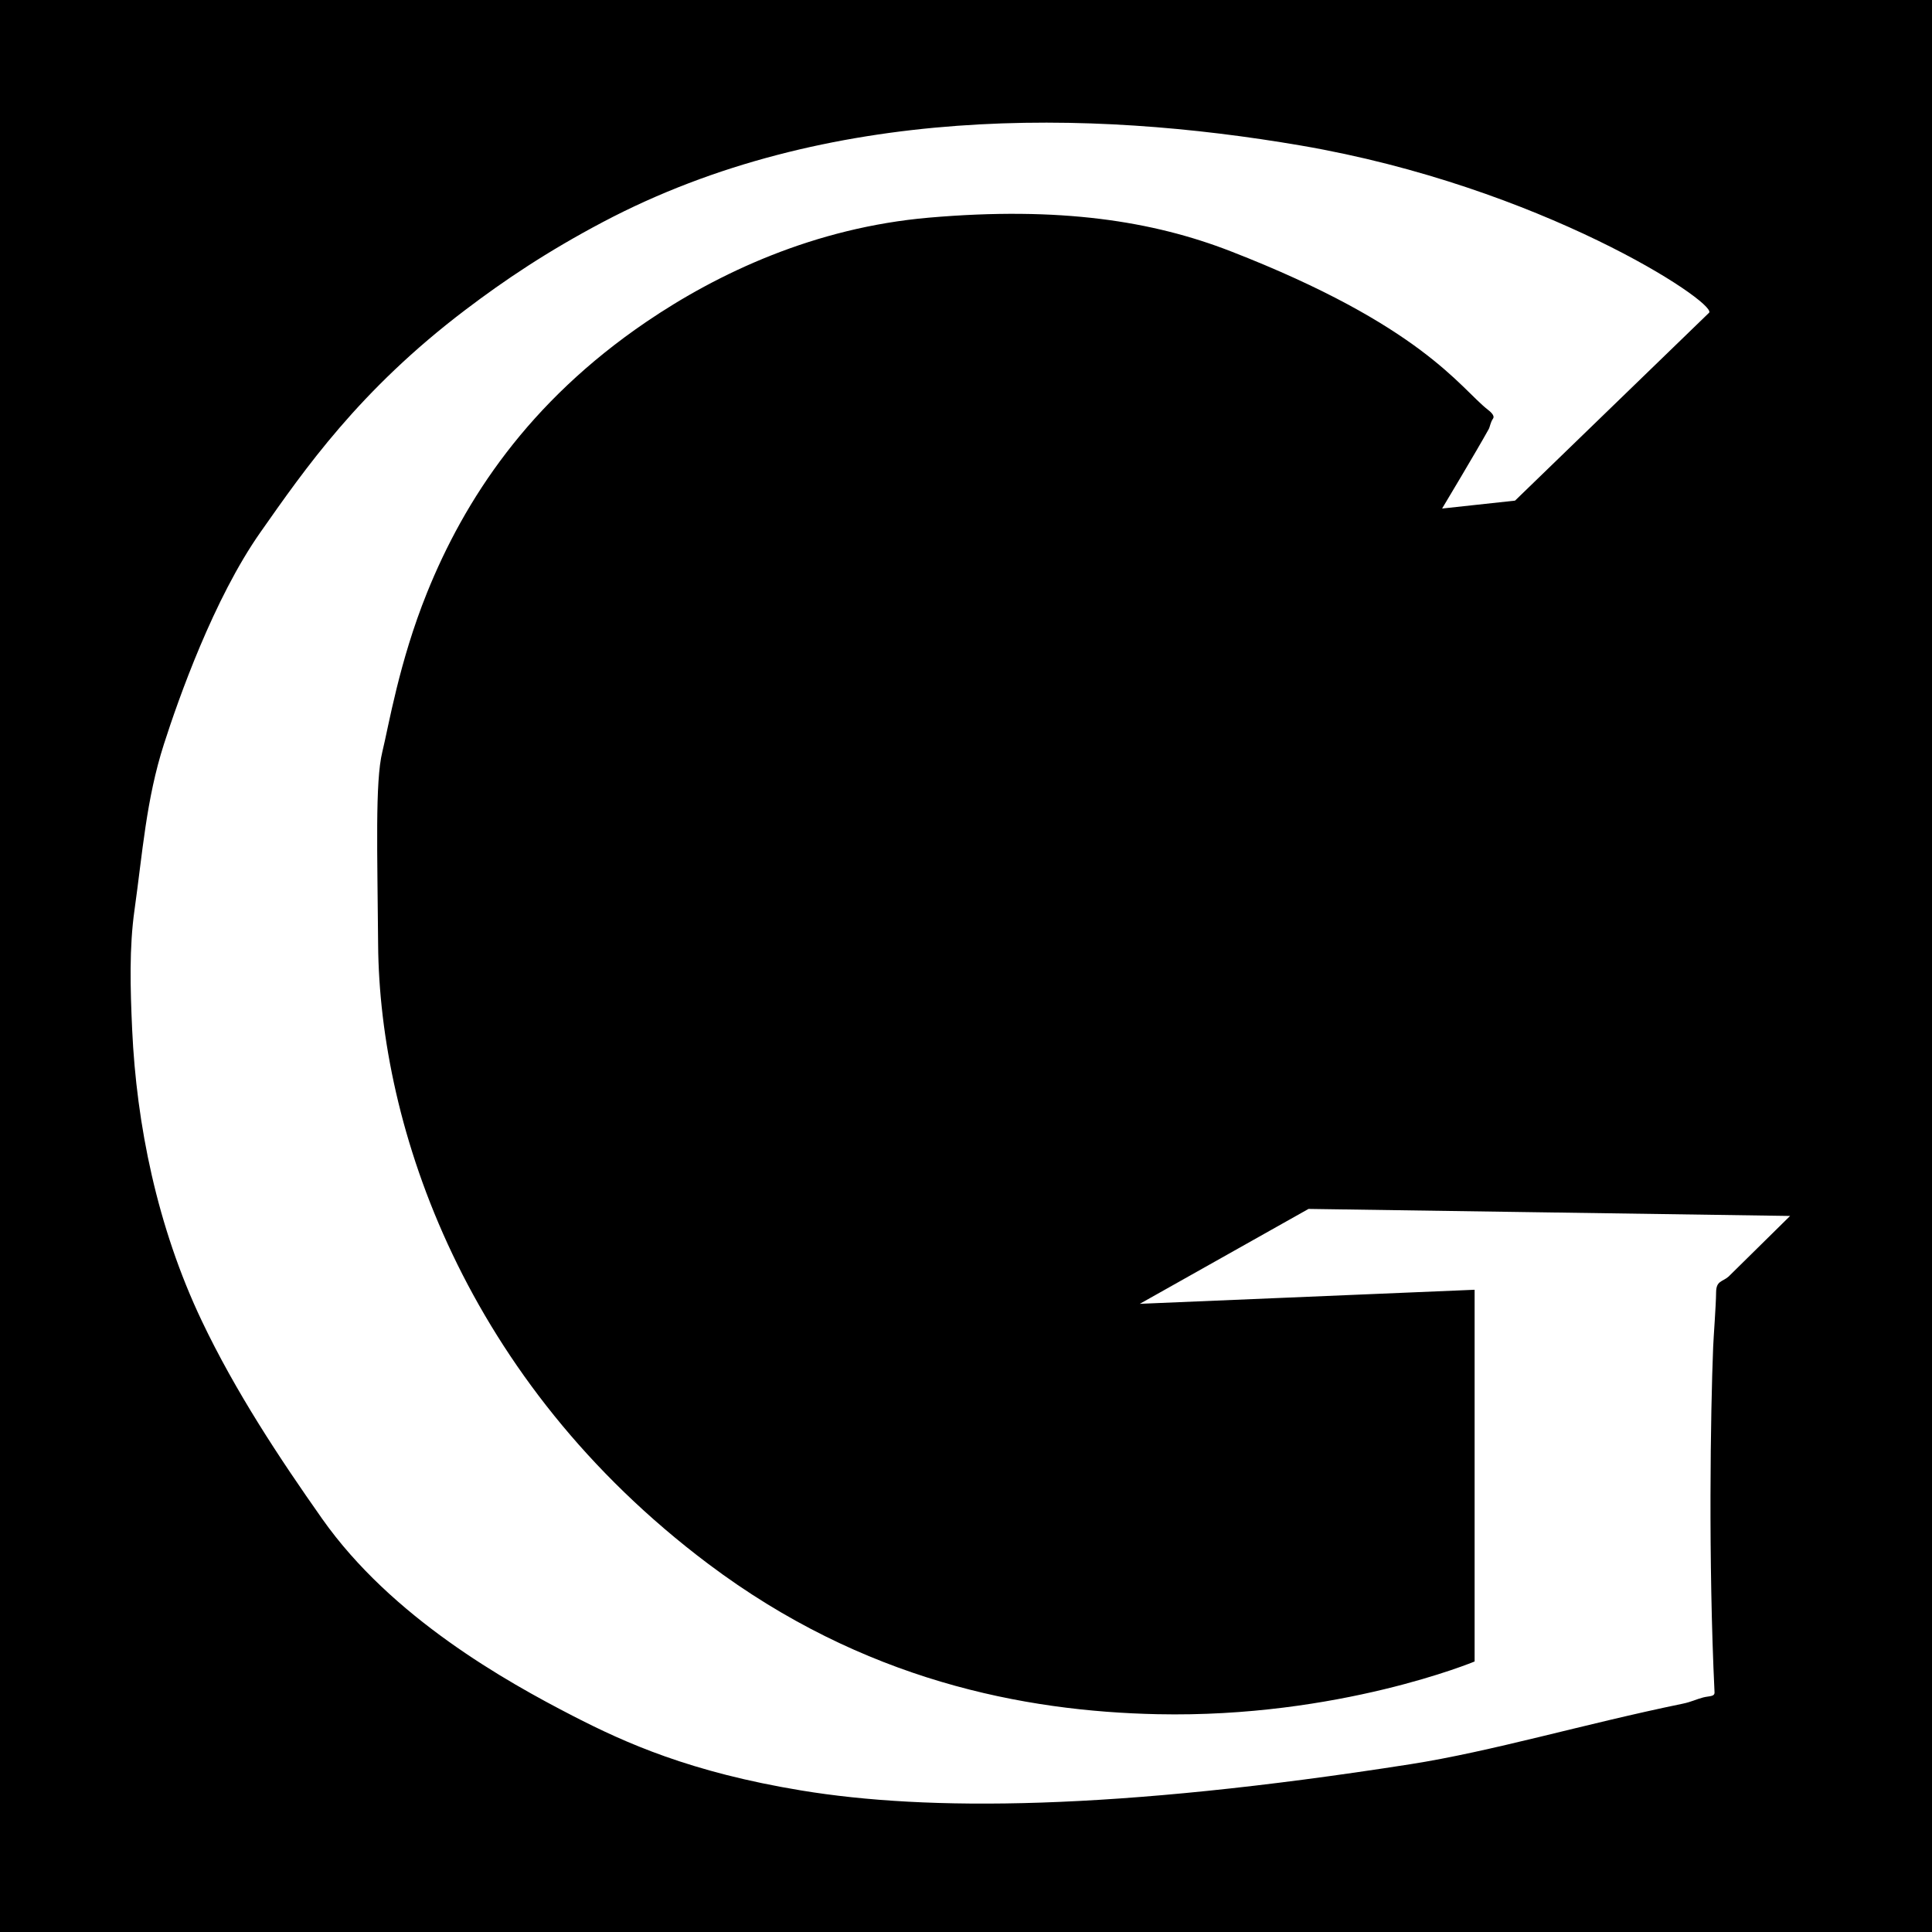
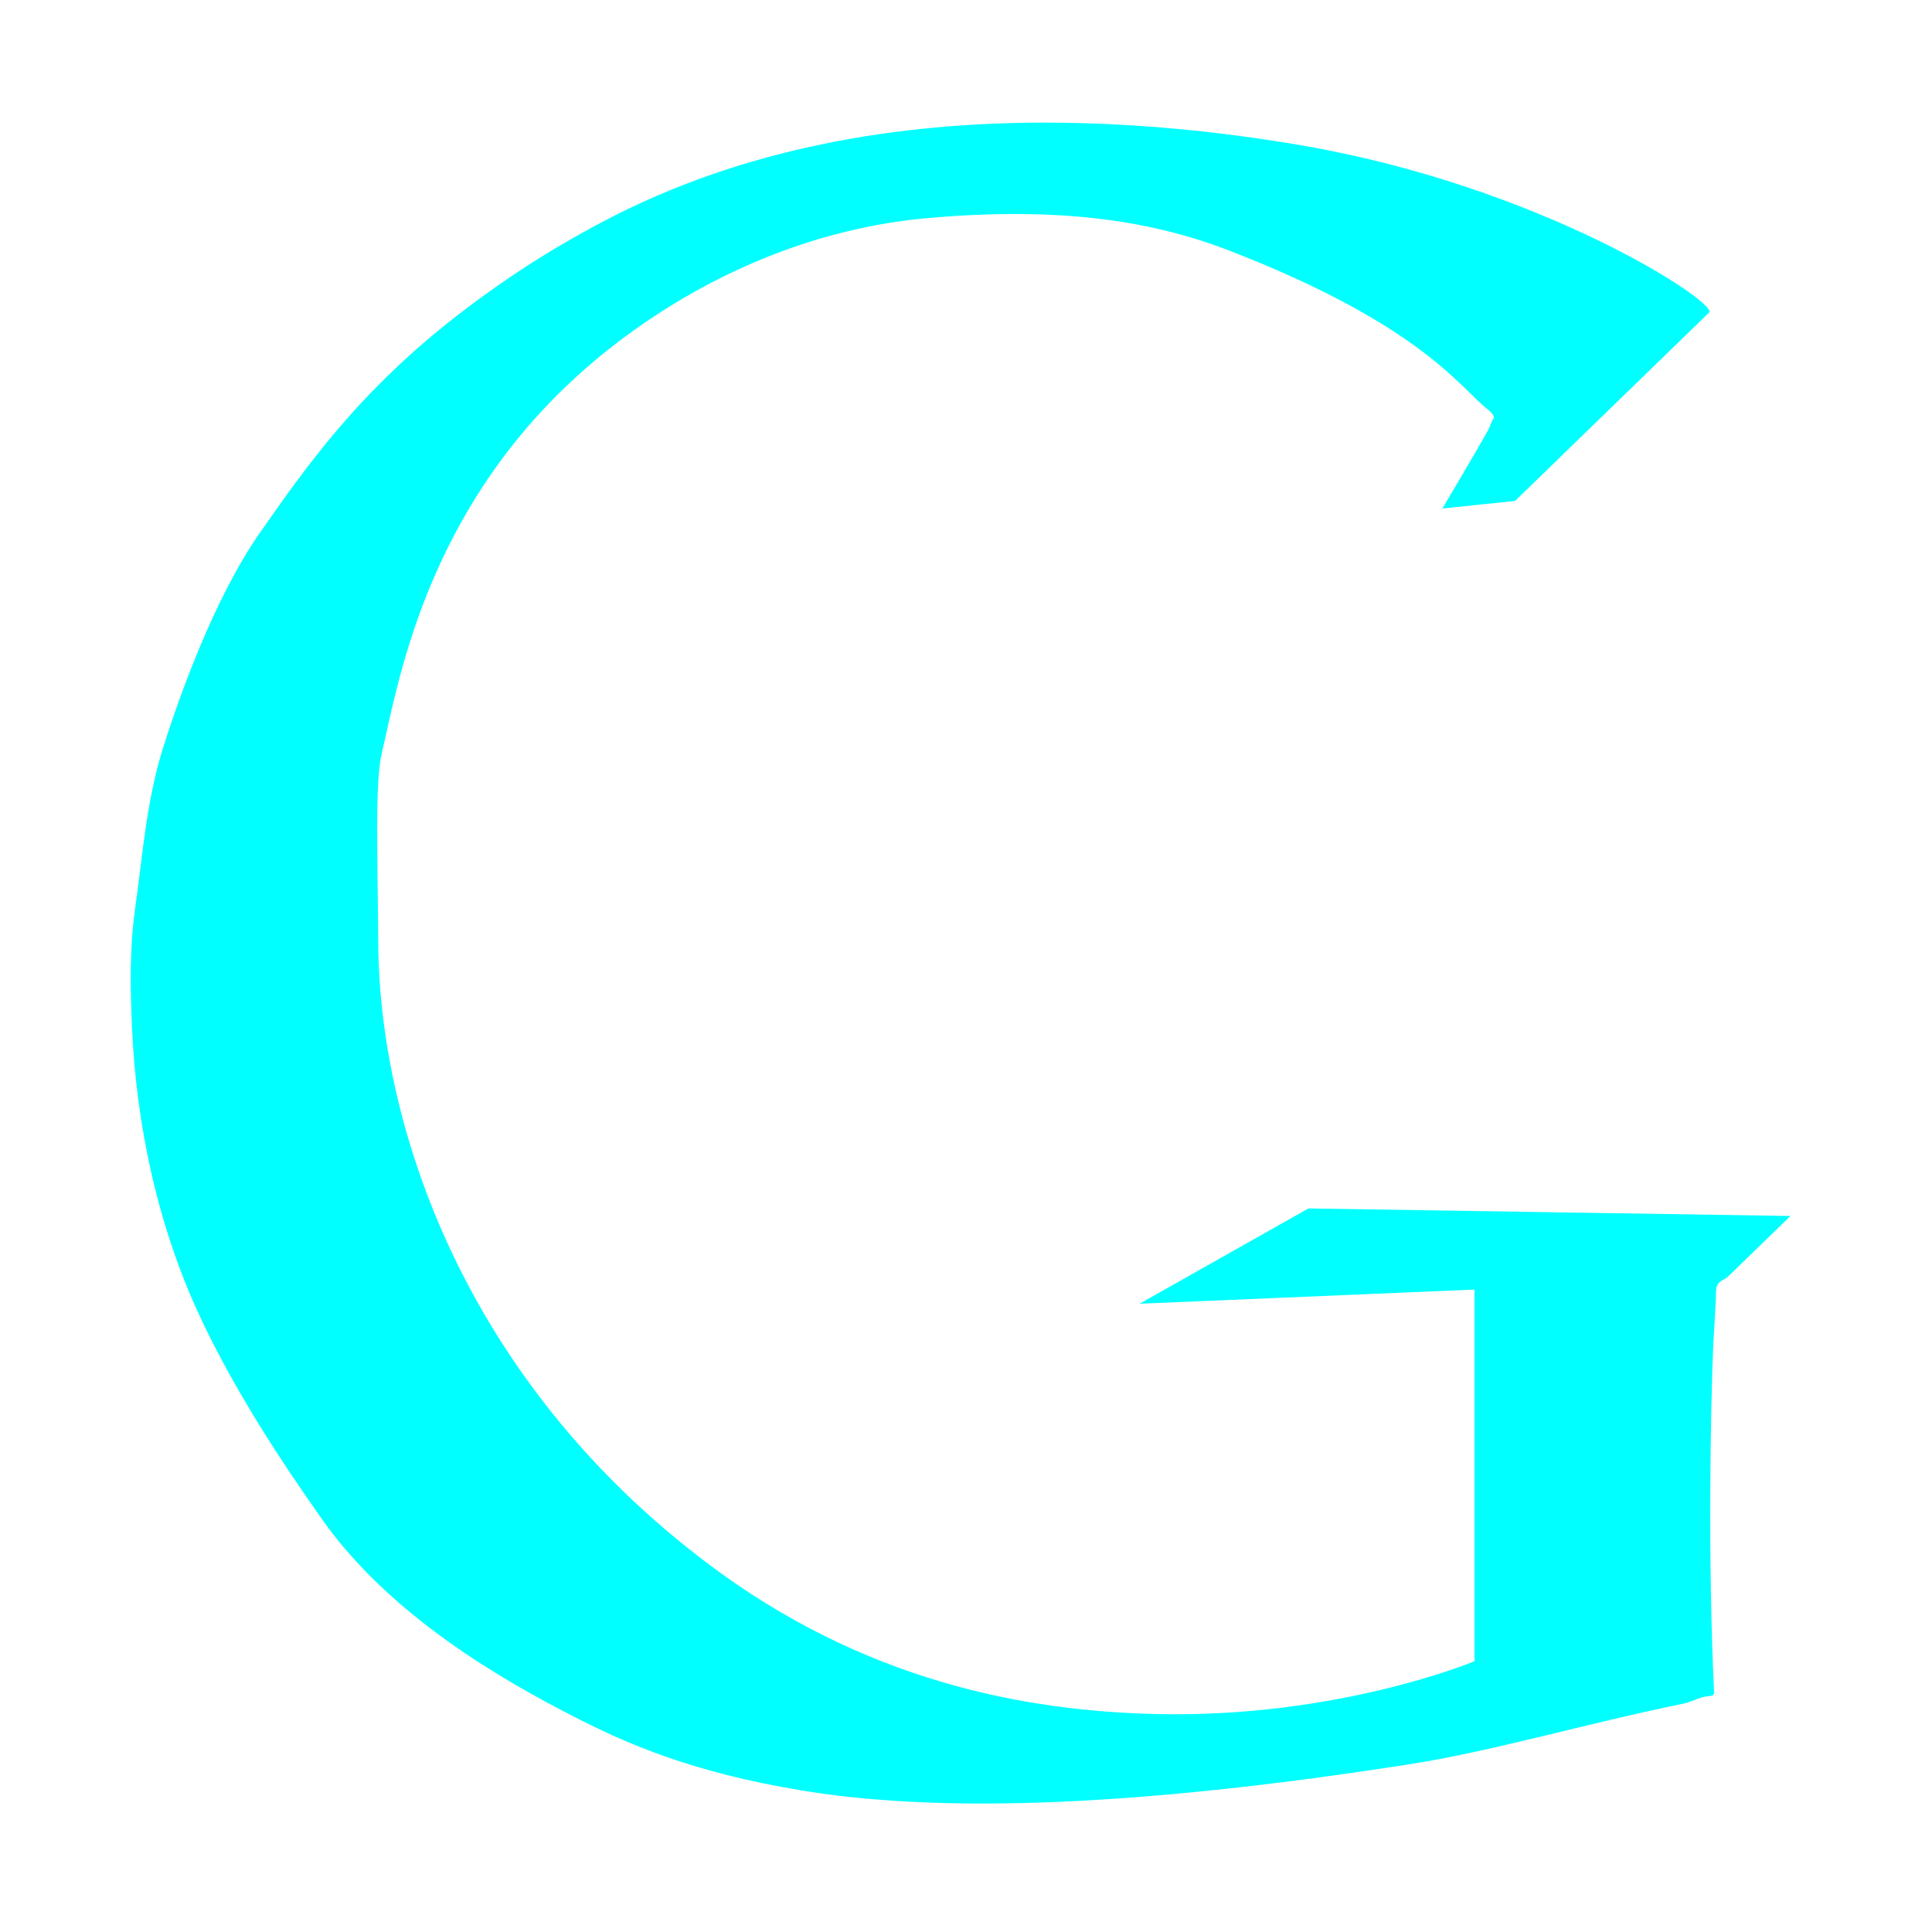
- <svg xmlns="http://www.w3.org/2000/svg" version="1.1" id="Layer_1" x="0px" y="0px" width="512px" height="512px" viewBox="0 0 512 512" enable-background="new 0 0 512 512" xml:space="preserve">
-   <path d="M0,0v512h512V0H0z M458.089,338.306c-1.652,1.44-3.279,1.066-3.305,4.183  c-0.03,3.494-0.671,11.757-0.777,14.428c-0.699,17.558-1.307,56.66,0.361,91.56c0.058,1.204-1.399,0.945-3.035,1.371  c-1.76,0.458-3.135,1.182-5.353,1.639c-26.667,5.494-50.513,12.653-72.304,16.062c-78.751,12.32-127.934,12.44-161.271,6.954  c-29.392-4.837-46.648-12.596-60.556-19.756c-17.725-9.125-48.031-26.067-66.48-52.263c-11.283-16.021-22.967-33.667-31.914-52.478  c-11.872-24.96-17.286-52.169-18.43-77.133c-0.511-11.14-0.778-21.812,0.615-31.679c2.14-15.153,3.087-29.302,7.801-43.988  c3.868-12.049,13.199-38.536,25.583-56.163c11.677-16.621,26.145-37.59,54.329-58.944c10.345-7.838,21.539-15.39,36.414-23.252  c59.437-31.414,129.17-29.836,184.963-20.283c63.691,10.905,109.798,41.338,108.237,44.27v0l-51.467,49.837l-19.329,2.096  c0,0,9.132-15.22,12.357-21.049c0.343-0.62,0.432-1.757,1.148-2.794c0.598-0.865-1.034-2.073-1.395-2.357  c-7.327-5.754-17.478-22.298-68.168-41.991c-20.556-7.986-45.147-11.916-79.946-8.894c-30.242,2.627-55.909,14.688-75.002,27.692  c-31.132,21.203-48.036,46.992-58.027,71.772c-7.367,18.273-10.116,35.171-11.823,42.128c-1.938,7.899-1.296,26.591-1.109,51.02  c0.372,48.497,22.996,115.664,87.508,164.165c41.107,30.904,83.642,39.066,119.008,39.823c48.072,1.029,84.066-13.973,84.066-13.973  V341.8l-88.729,3.726l44.714-25.151l127.62,1.863L458.089,338.306z" />
+ <svg xmlns="http://www.w3.org/2000/svg" version="1.1" id="Layer_1" x="0px" y="0px" width="64" height="64" viewBox="0 0 64 64" enable-background="new 0 0 512 512" xml:space="preserve">
+   <defs id="defs7" />
+   <path style="color:#000000;fill:#00ffff;fill-opacity:1;fill-rule:nonzero;stroke:none;stroke-width:2;stroke-linecap:round;stroke-linejoin:miter;stroke-miterlimit:4;stroke-dashoffset:0;stroke-opacity:1;marker:none;visibility:visible;display:inline;overflow:visible;enable-background:accumulate" d="M 34.656 4.062 C 29.747 4.058 24.612 4.89 19.969 7.344 C 18.109 8.326 16.699 9.27 15.406 10.25 C 11.883 12.919 10.085 15.547 8.625 17.625 C 7.077 19.828 5.921 23.15 5.438 24.656 C 4.848 26.492 4.736 28.262 4.469 30.156 C 4.295 31.39 4.311 32.701 4.375 34.094 C 4.518 37.214 5.204 40.63 6.688 43.75 C 7.806 46.101 9.246 48.31 10.656 50.312 C 12.962 53.587 16.753 55.703 18.969 56.844 C 20.707 57.739 22.889 58.708 26.562 59.312 C 30.73 59.998 36.875 59.978 46.719 58.438 C 49.443 58.011 52.417 57.124 55.75 56.438 C 56.027 56.38 56.186 56.276 56.406 56.219 C 56.611 56.166 56.788 56.213 56.781 56.062 C 56.573 51.7 56.663 46.82 56.75 44.625 C 56.763 44.291 56.84 43.249 56.844 42.812 C 56.847 42.423 57.044 42.461 57.25 42.281 L 59.312 40.281 L 43.344 40.031 L 37.75 43.188 L 48.844 42.719 L 48.844 55.031 C 48.844 55.031 44.353 56.91 38.344 56.781 C 33.923 56.687 28.607 55.675 23.469 51.812 C 15.405 45.75 12.578 37.343 12.531 31.281 C 12.508 28.228 12.414 25.894 12.656 24.906 C 12.87 24.037 13.235 21.94 14.156 19.656 C 15.405 16.559 17.515 13.307 21.406 10.656 C 23.793 9.031 27.001 7.547 30.781 7.219 C 35.131 6.841 38.181 7.314 40.75 8.312 C 47.086 10.774 48.365 12.843 49.281 13.562 C 49.326 13.598 49.544 13.767 49.469 13.875 C 49.379 14.005 49.355 14.141 49.312 14.219 C 48.909 14.947 47.781 16.844 47.781 16.844 L 50.188 16.594 L 56.625 10.344 C 56.82 9.977 51.055 6.176 43.094 4.812 C 40.478 4.365 37.602 4.065 34.656 4.062 z " id="rect2988" />
</svg>
